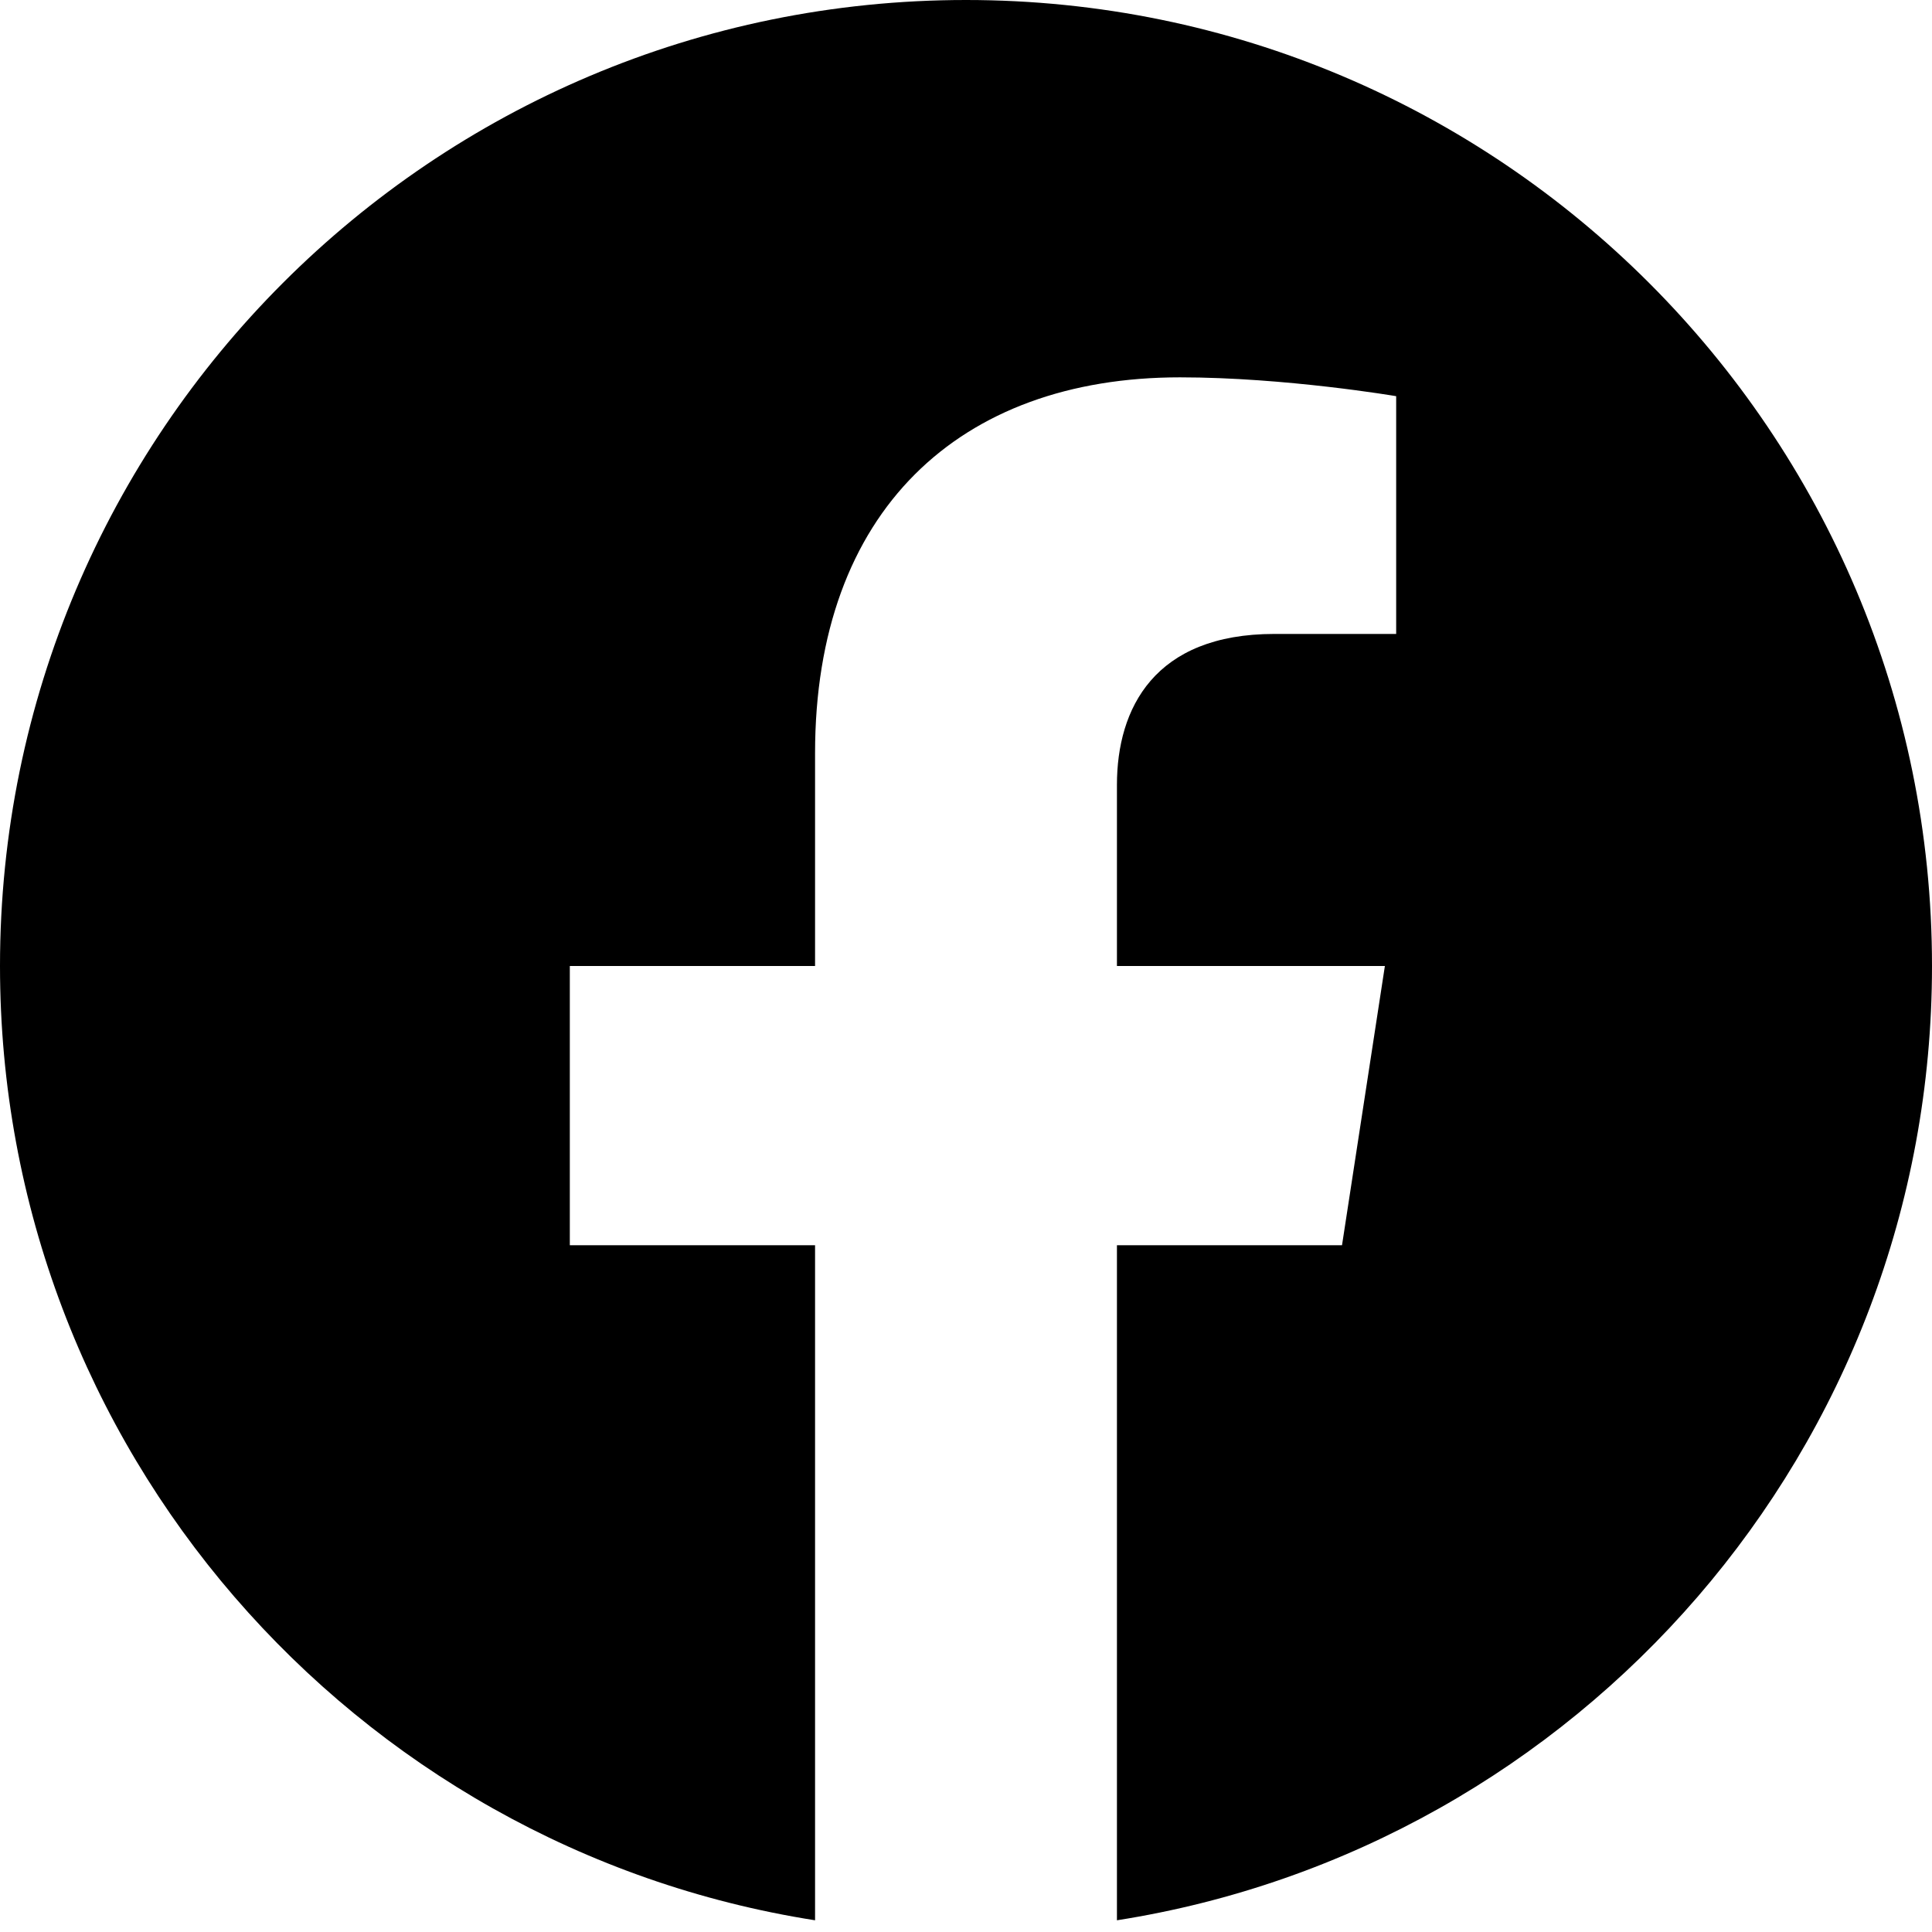
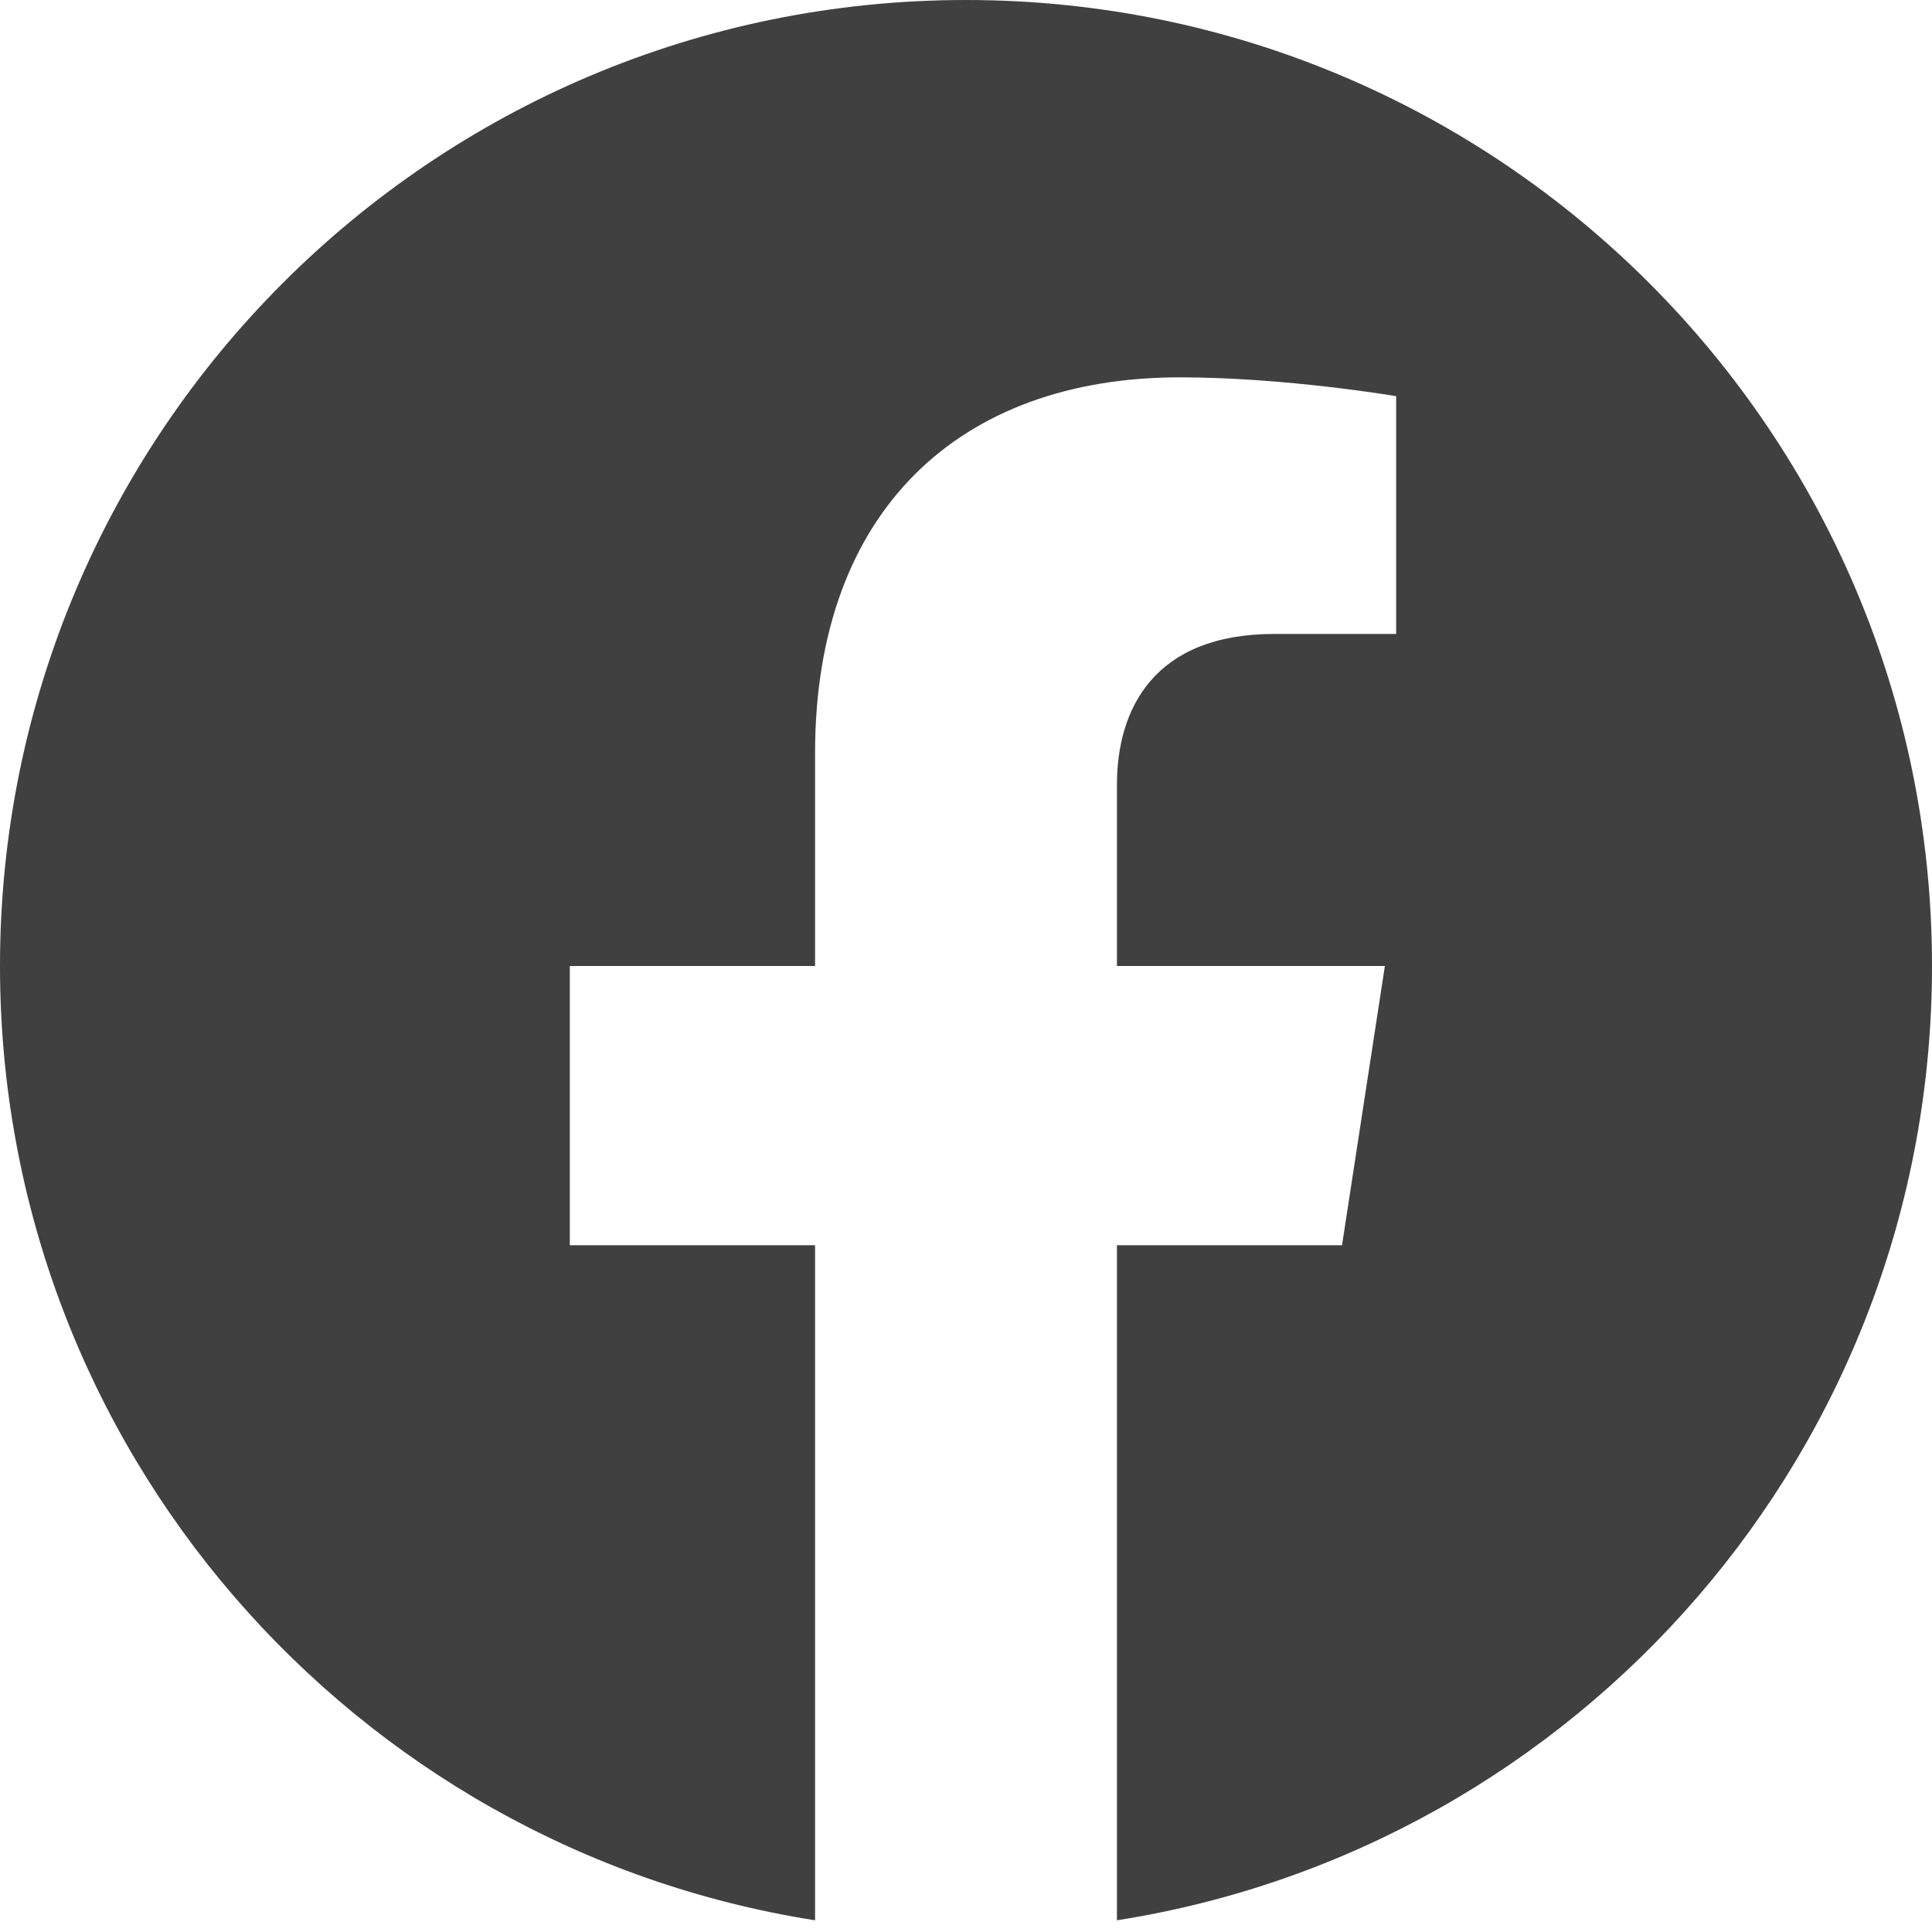
<svg xmlns="http://www.w3.org/2000/svg" width="32" height="32" viewBox="0 0 32 32" fill="none">
-   <path d="M32 16C32 7.163 24.837 0 16 0C7.163 0 0 7.163 0 16C0 23.986 5.851 30.605 13.5 31.806V20.625H9.438V16H13.5V12.475C13.5 8.465 15.889 6.25 19.543 6.25C21.293 6.25 23.125 6.562 23.125 6.562V10.5H21.108C19.12 10.5 18.5 11.733 18.5 13V16H22.938L22.228 20.625H18.5V31.806C26.149 30.605 32 23.986 32 16Z" fill="black" />
+   <path d="M32 16C32 7.163 24.837 0 16 0C7.163 0 0 7.163 0 16C0 23.986 5.851 30.605 13.5 31.806V20.625H9.438V16H13.5V12.475C13.5 8.465 15.889 6.25 19.543 6.25C21.293 6.25 23.125 6.562 23.125 6.562V10.5H21.108C19.12 10.5 18.5 11.733 18.5 13V16H22.938L22.228 20.625H18.5V31.806C26.149 30.605 32 23.986 32 16Z" fill="#404040" />
</svg>
